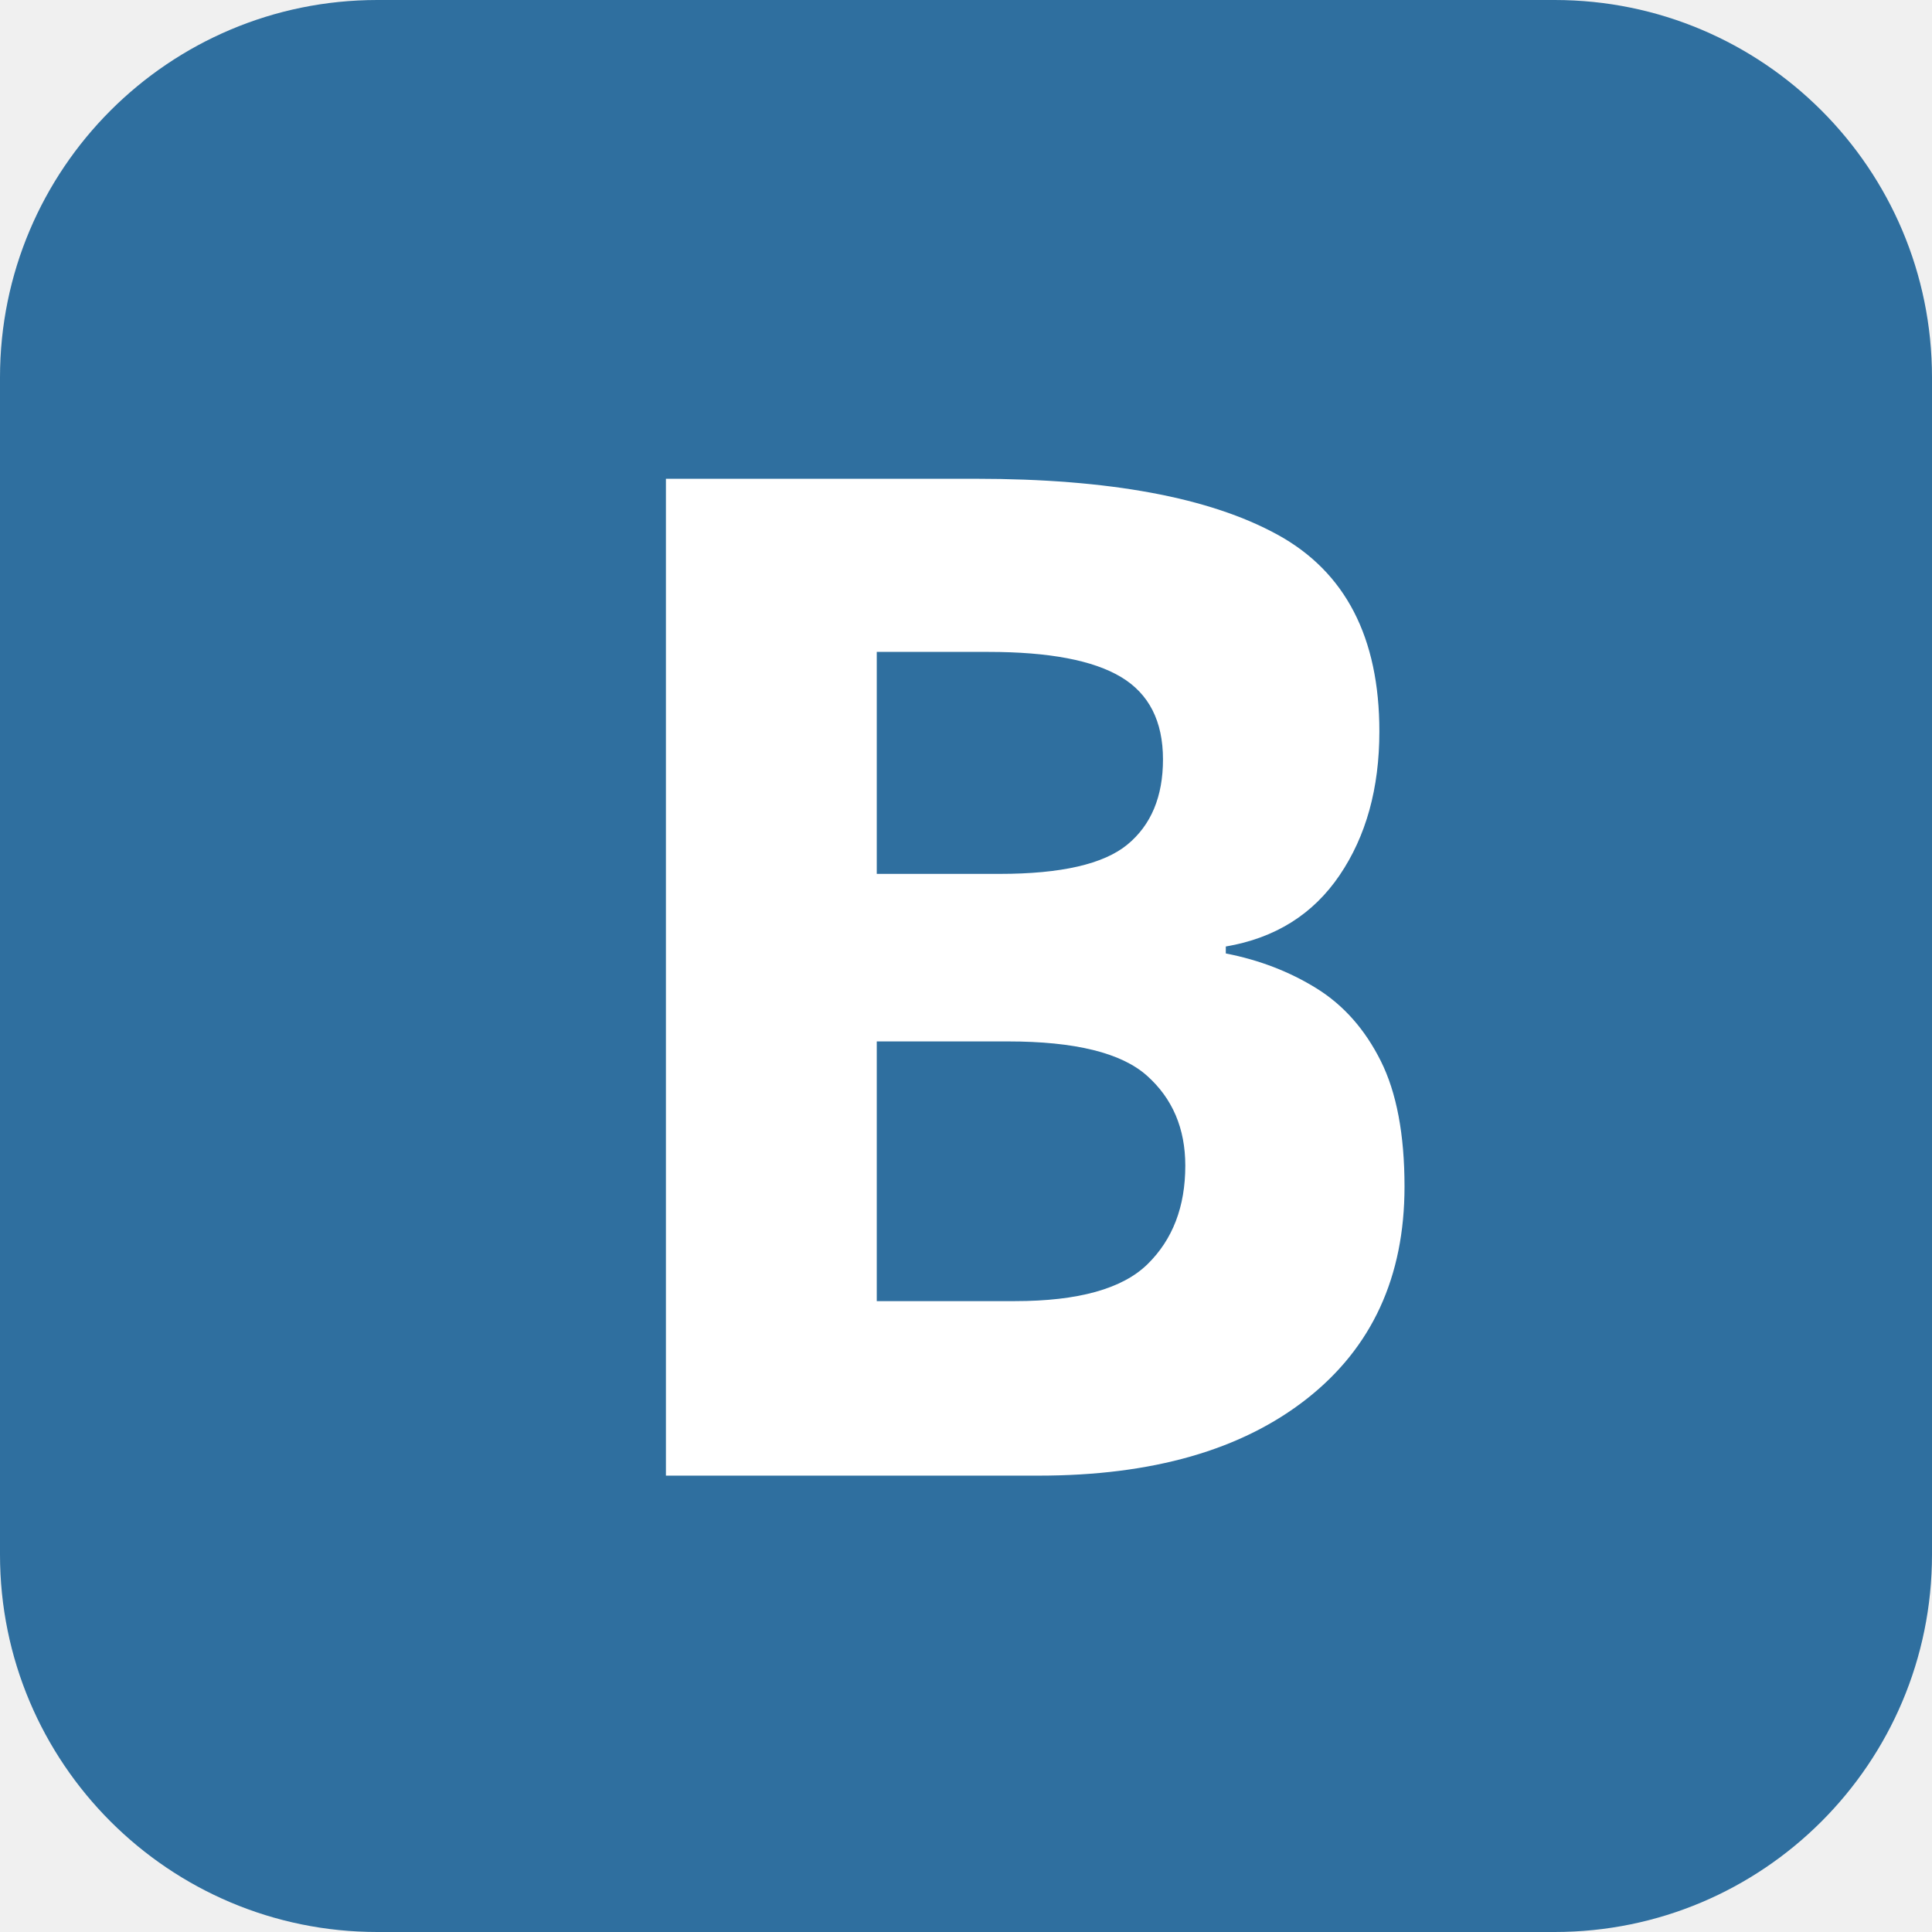
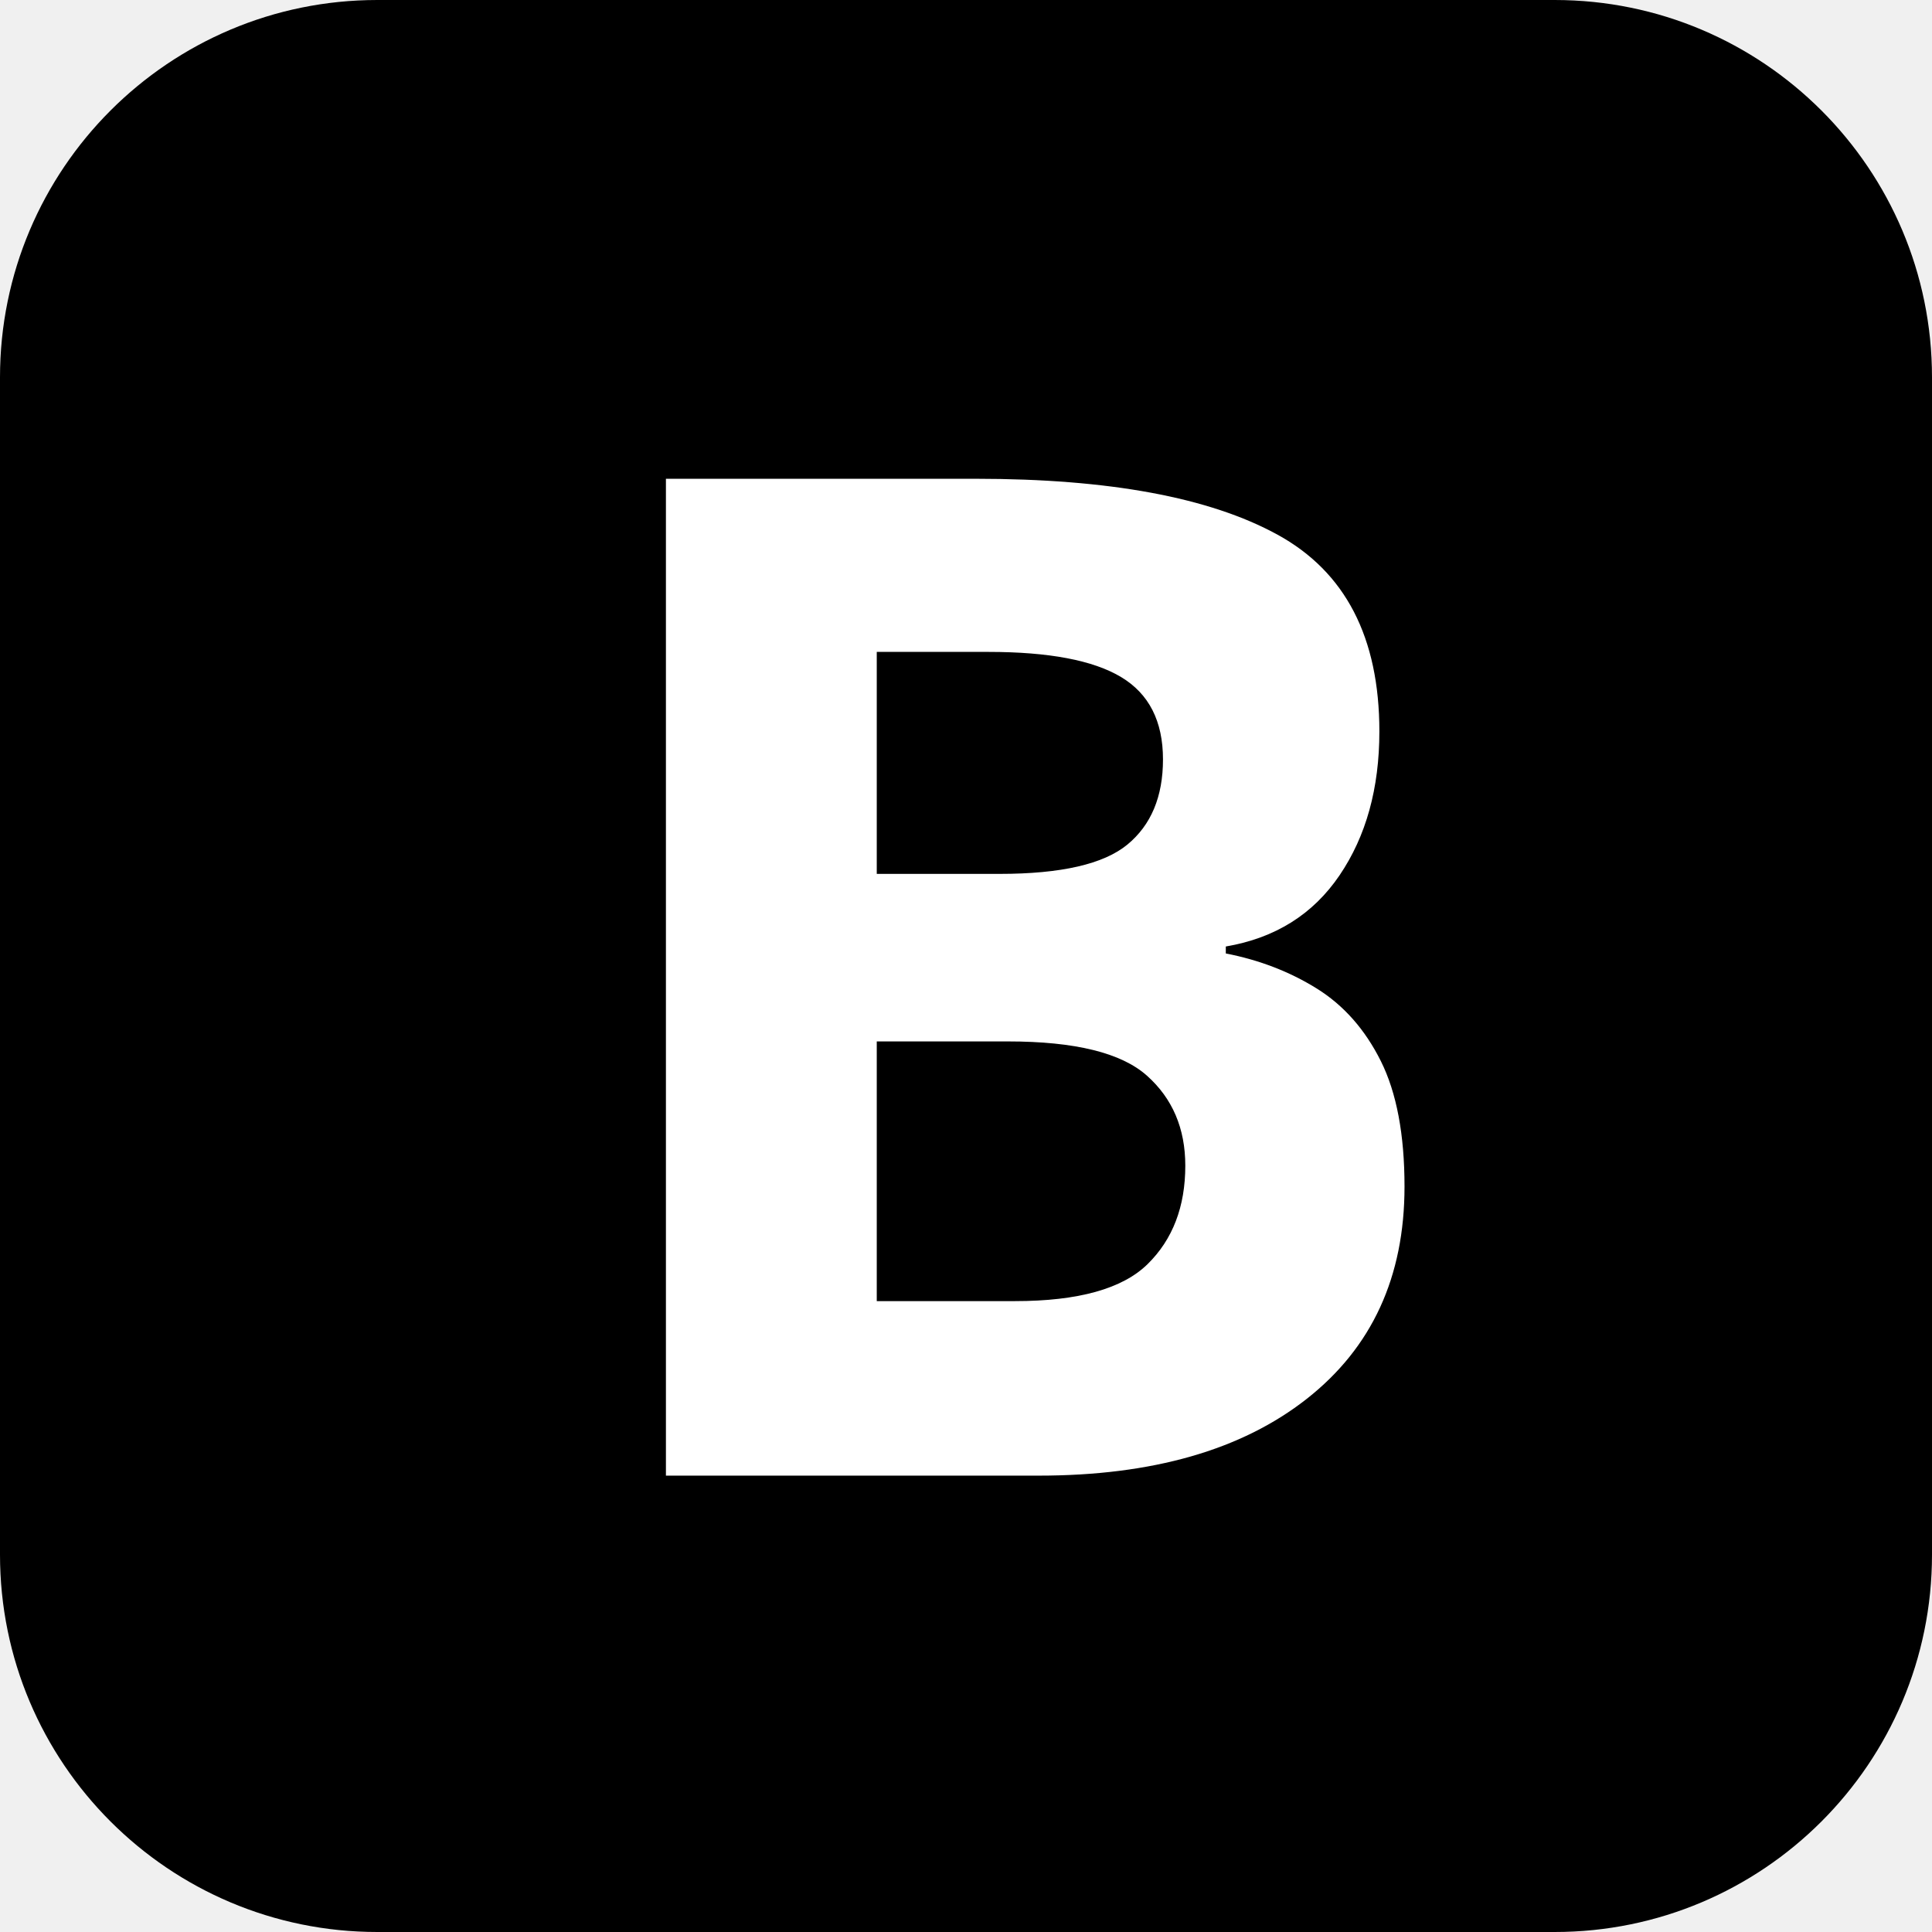
<svg xmlns="http://www.w3.org/2000/svg" width="1024" height="1024" viewBox="0 0 1024 1024">
-   <rect width="1024" height="1024" rx="200" fill="#2f6f9f" />
+   <rect width="1024" height="1024" rx="200" fill="#000000" />
  <text x="535" y="495" text-anchor="middle" dominant-baseline="central" font-family="'Arial Black', 'Segoe UI Black', sans-serif" font-weight="900" font-size="740" fill="#ffffff">B</text>
</svg>
